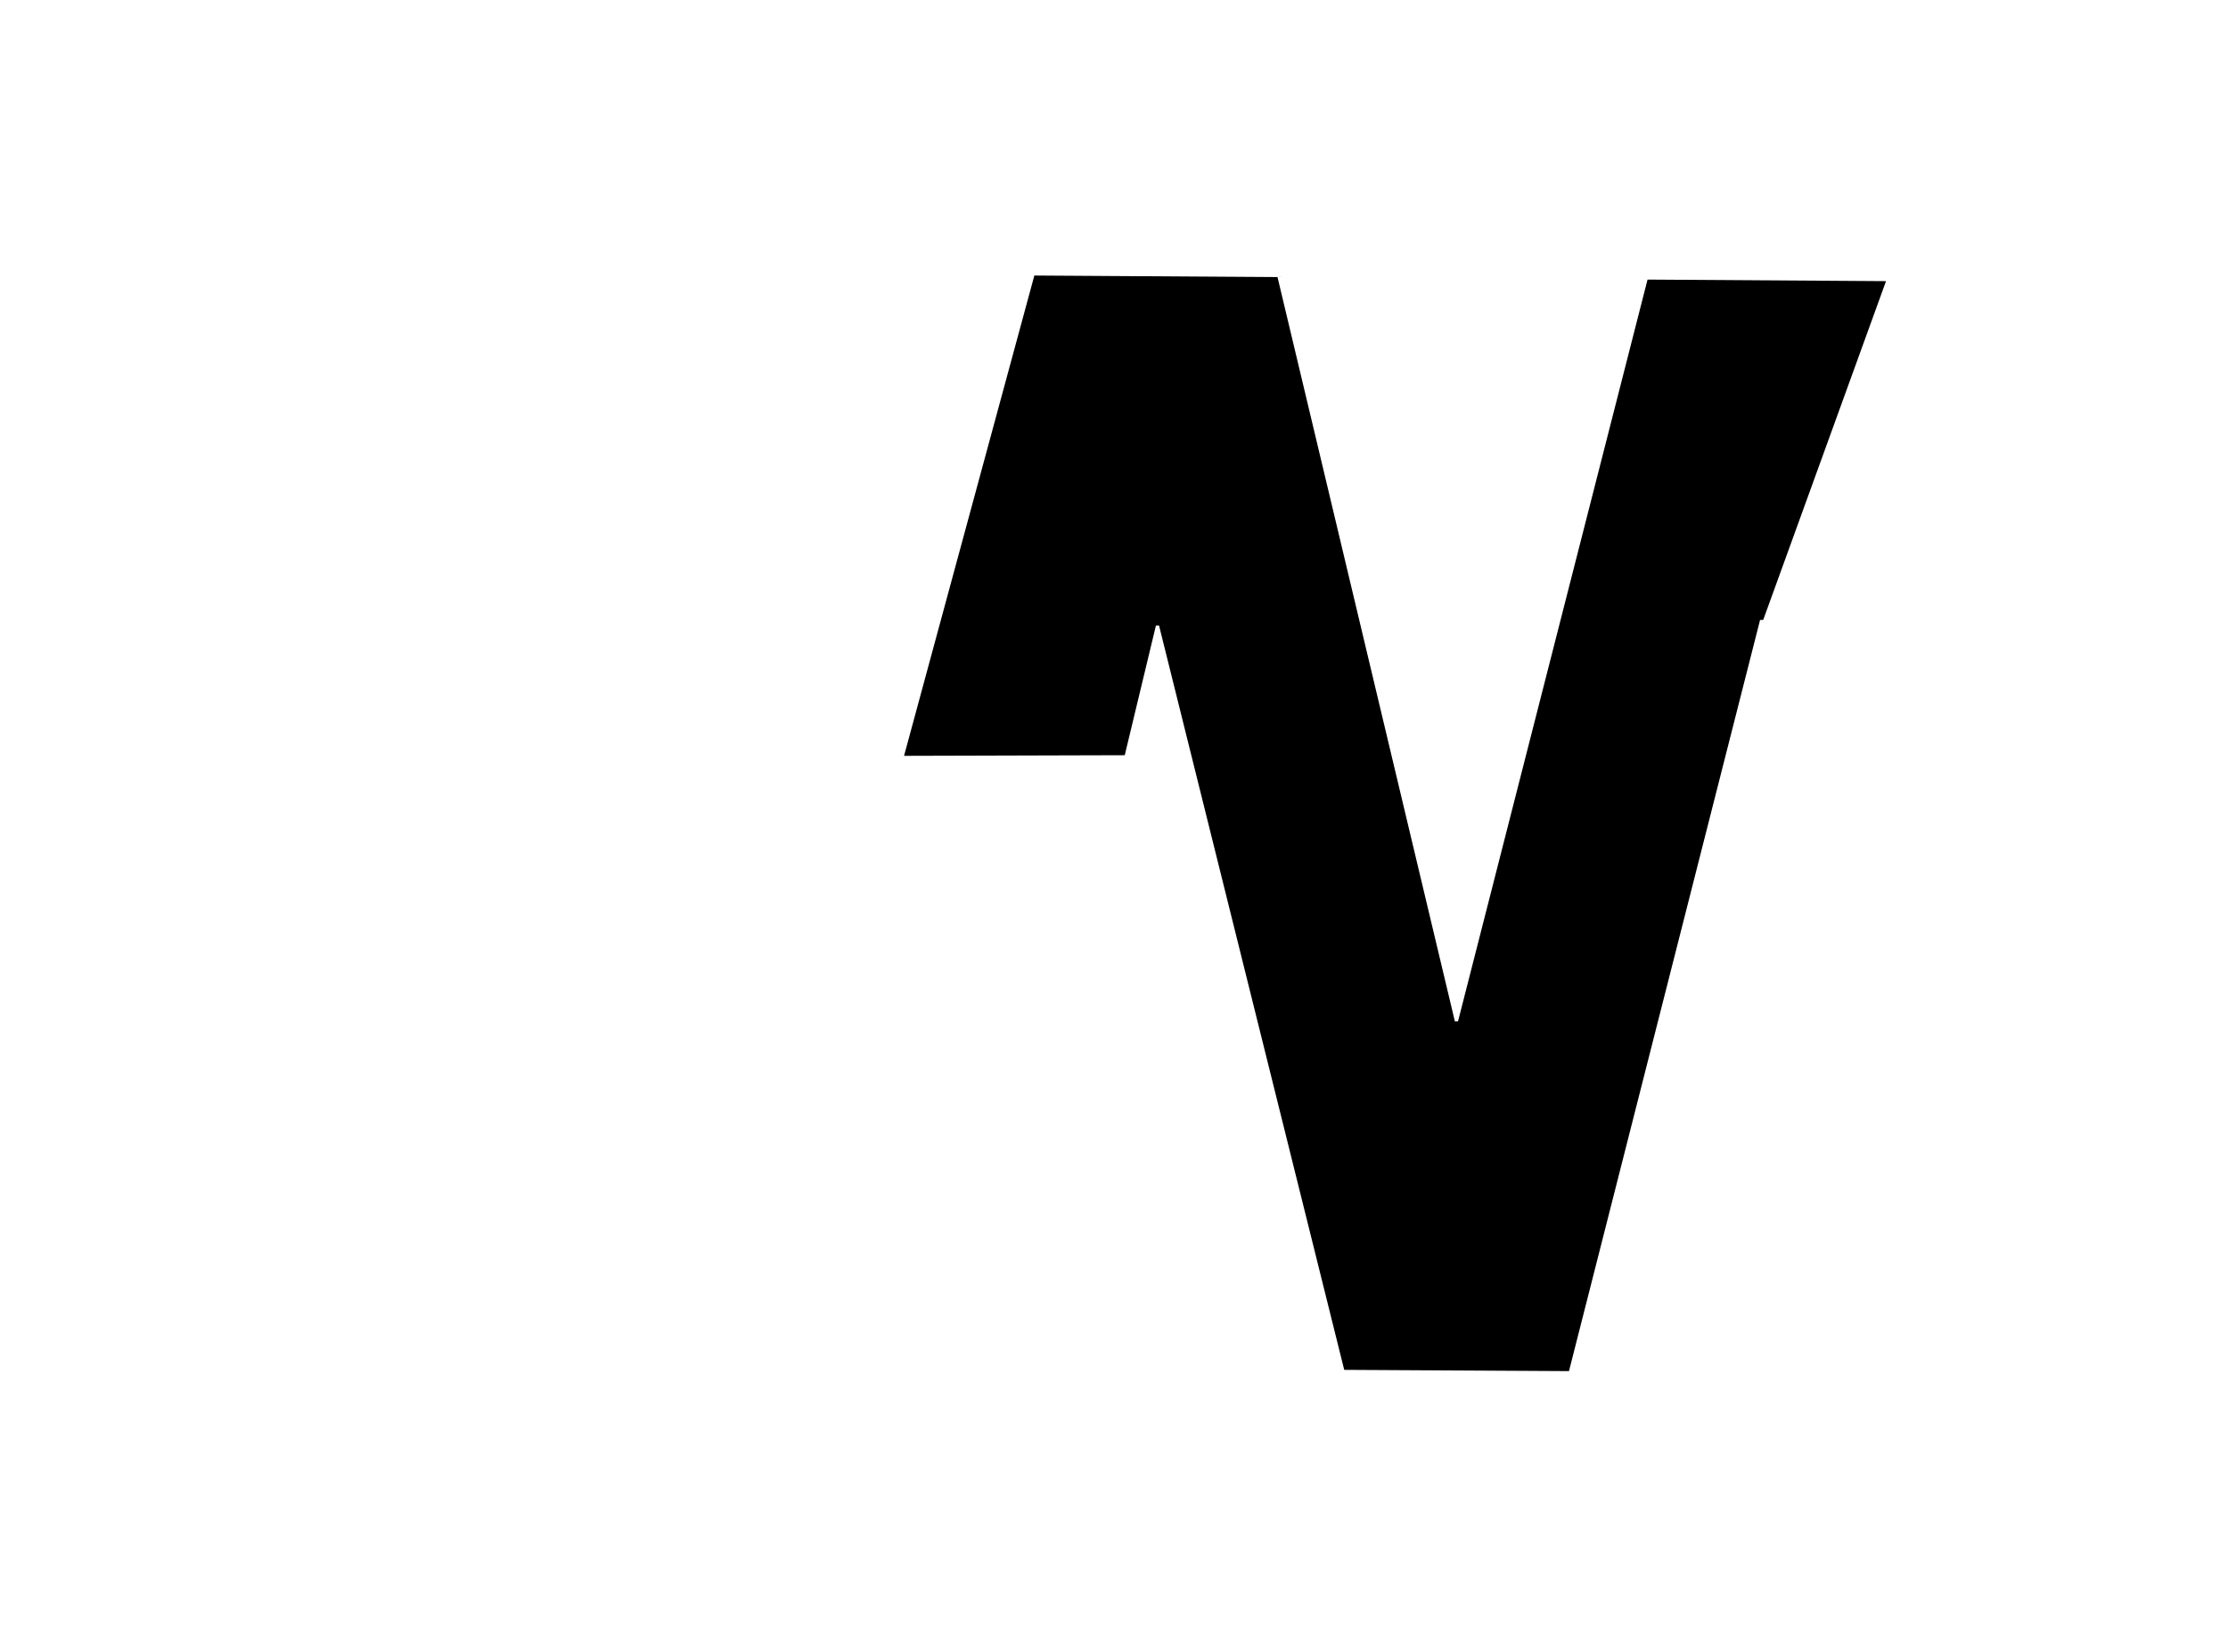
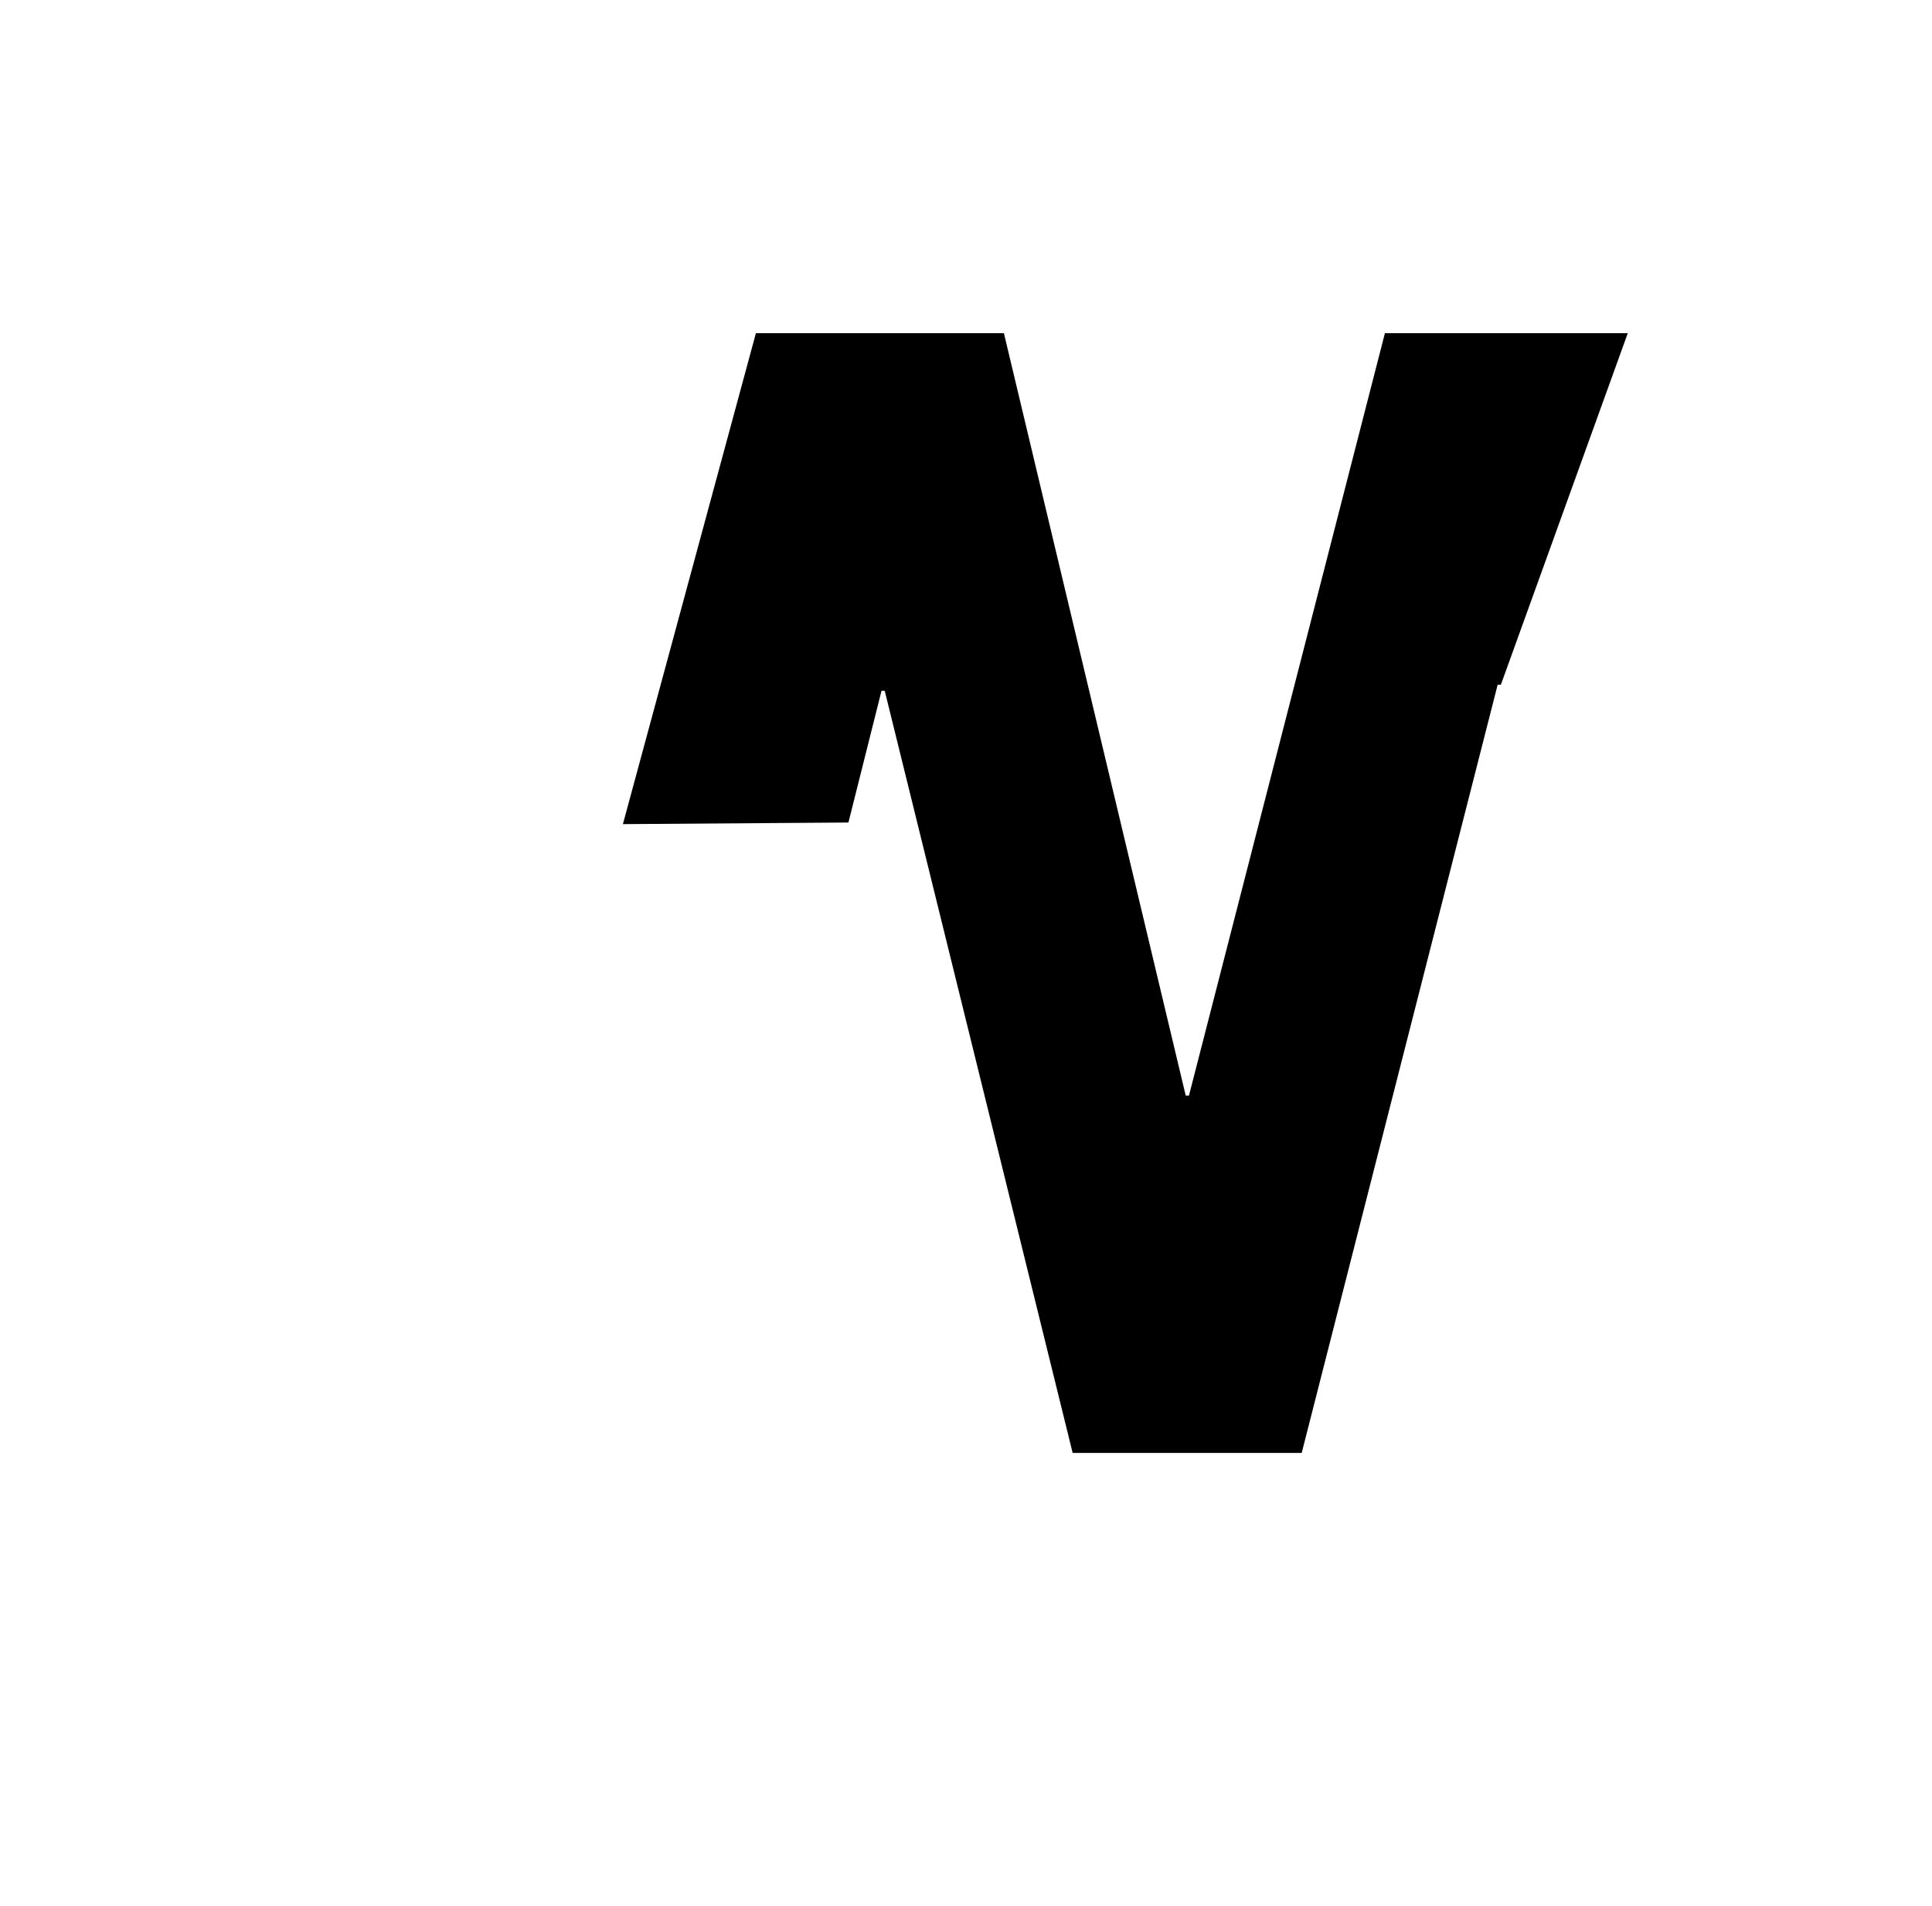
- <svg xmlns="http://www.w3.org/2000/svg" version="1.1" x="0px" y="0px" viewBox="0 0 714.7 530" style="enable-background:new 0 0 714.7 530;" xml:space="preserve">
+ <svg xmlns="http://www.w3.org/2000/svg" version="1.1" x="0px" y="0px" viewBox="0 0 601.4 593" style="enable-background:new 0 0 601.4 593;" xml:space="preserve">
  <style type="text/css">
	.st0{display:none;}
	.st1{display:inline;}
- 	.st2{fill:#010202;}
- 	.st3{display:none;fill:#010202;}
- 	.st4{fill:none;}
- 	.st5{font-family:'SHBDA23V1';}
- 	.st6{font-size:494px;}
</style>
-   <g id="E_00000051360959627468142820000017544460044616440767_" class="st0">
+   <g id="_x5F_V1">
+     <g id="E_00000051360959627468142820000017544460044616440767_">
+ 	</g>
+     <g id="C">
+ 	</g>
+     <g id="N_x5F_3">
+ 	</g>
+     <g id="A">
+ 	</g>
+     <g id="N_00000054254949360326627830000005329152182886584764_">
+ 	</g>
+     <g id="e">
+ 	</g>
+     <g id="T">
+ 	</g>
+     <g id="N_00000127748963548567887910000006918738376549339794_">
+ 	</g>
+     <g id="I">
+ 	</g>
+     <g id="A1">
+ 	</g>
+     <g id="M">
+ 	</g>
+     <g id="R">
+ 	</g>
+     <g id="O_00000083778567647030904660000008843847121500168630_">
+ 	</g>
+     <g id="F">
+ 	</g>
+     <g id="N">
+ 	</g>
+     <g id="E">
+ 	</g>
+     <g id="P">
+ 	</g>
+     <g id="O">
+ 	</g>
+   </g>
+   <g id="Ebene_20">
+     <text transform="matrix(1 0 0 1 -2.3795 1054.634)">
+       <tspan x="0" y="0" style="fill:#E30613; font-family:'SH-Maintenance-V2'; font-size:490px; letter-spacing:-19;">M</tspan>
+       <tspan x="604.7" y="0" style="fill:#E30613; font-family:'SH-Maintenance-V2'; font-size:490px;">A</tspan>
+       <tspan x="965.8" y="0" style="fill:#E30613; font-family:'SH-Maintenance-V2'; font-size:490px; letter-spacing:-19;">I</tspan>
+       <tspan x="1090.7" y="0" style="fill:#E30613; font-family:'SH-Maintenance-V2'; font-size:490px;">NTENANCE</tspan>
+     </text>
+     <rect x="-3040.8" y="709.6" style="fill:none;" width="1722.6" height="412.6" />
+     <text transform="matrix(1 0 0 1 -3040.792 1059.489)">
+       <tspan x="0" y="0" style="fill:#E30613; font-family:'SH-Maintenance-V2'; font-size:490px;">OPEN</tspan>
+       <tspan x="1660.1" y="0" style="fill:#E30613; font-family:'SH-Maintenance-V2'; font-size:485px; letter-spacing:-9;"> </tspan>
+     </text>
+     <text transform="matrix(1 0 0 1 -1204.796 1069.107)">
+       <tspan x="0" y="0" style="fill:#E30613; font-family:'SH-Maintenance-V2'; font-size:490px; letter-spacing:-19;">F</tspan>
+       <tspan x="252.8" y="0" style="fill:#E30613; font-family:'SH-Maintenance-V2'; font-size:490px;">O</tspan>
+       <tspan x="634.1" y="0" style="fill:#E30613; font-family:'SH-Maintenance-V2'; font-size:490px; letter-spacing:-167;"> </tspan>
+       <tspan x="602.7" y="0" style="fill:#E30613; font-family:'SH-Maintenance-V2'; font-size:490px;">R</tspan>
+     </text>
+   </g>
+   <g id="Hilfslinien">
+     <rect x="4249.8" y="682.7" style="fill:none;" width="7398.2" height="466.4" />
+     <text transform="matrix(1 0 0 1 4249.772 1031.88)">
+       <tspan x="0" y="0" style="fill:#E30613; font-family:'SH-Maintenance-V2'; font-size:489px; letter-spacing:-19;">WE</tspan>
+       <tspan x="739.4" y="0" style="fill:#E30613; font-family:'SH-Maintenance-V2'; font-size:489px; letter-spacing:-29;">G</tspan>
+       <tspan x="1081.2" y="0" style="fill:#E30613; font-family:'SH-Maintenance-V2'; font-size:489px; letter-spacing:-9;">E</tspan>
+       <tspan x="1468.4" y="0" style="fill:#E30613; font-family:'SH-Maintenance-V2'; font-size:489px;">N </tspan>
+       <tspan x="1939.8" y="0" style="fill:#E30613; font-family:'SH-Maintenance-V2'; font-size:489px; letter-spacing:9;">U</tspan>
+       <tspan x="2312" y="0" style="fill:#E30613; font-family:'SH-Maintenance-V2'; font-size:489px; letter-spacing:-9;">M</tspan>
+       <tspan x="2736.9" y="0" style="fill:#E30613; font-family:'SH-Maintenance-V2'; font-size:489px;">B</tspan>
+       <tspan x="3081.2" y="0" style="fill:#E30613; font-family:'SH-Maintenance-V2'; font-size:489px; letter-spacing:-19;">A</tspan>
+       <tspan x="3439.1" y="0" style="fill:#E30613; font-family:'SH-Maintenance-V2'; font-size:489px;">U </tspan>
+       <tspan x="3910" y="0" style="fill:#E30613; font-family:'SH-Maintenance-V2'; font-size:489px; letter-spacing:-29;">G</tspan>
+       <tspan x="4268.4" y="0" style="fill:#E30613; font-family:'SH-Maintenance-V2'; font-size:489px;">E</tspan>
+       <tspan x="4585.3" y="0" style="fill:#E30613; font-family:'SH-Maintenance-V2'; font-size:489px; letter-spacing:-39;">Ö</tspan>
+       <tspan x="4926.6" y="0" style="fill:#E30613; font-family:'SH-Maintenance-V2'; font-size:489px;">FFNET</tspan>
+     </text>
+   </g>
+   <g id="T_00000151528559115874515910000005984389023753216649_">
+     <path d="M10203.2,452.2V102.4h76.9v349.8H10203.2z" />
+     <path d="M10133.6,102.4h146.5c94.6,0,140.6,55.9,140.6,149.4h-64.7c0-54.9-23.5-72.5-75.9-72.5h-146.5V102.4z" />
+   </g>
+   <g id="E_00000150082740960534394650000001756674408269680310_">
+     <path d="M10014.4,452.1V156.4h-63.8v295.6H10014.4z" />
+     <path d="M9892.1,353.3h140.9c0,0,13.3-74.6,23.6-132.1h-61.9l-11.8,74.6h-90.8V353.3z" />
+     <path d="M9950.5,452.1h140.9c0,0,13.3-74.6,23.6-132.1h-61.9l-11.8,74.6h-90.8V452.1z" />
+     <path d="M10045.8,186.3h60.9c-7.9-43.7-15.2-84.5-15.2-84.5h-140.9v57.5h90.8L10045.8,186.3z" />
+   </g>
+   <g id="N_00000099632580371903072950000016892054108610634910_">
+     <path d="M9774.4,451.9l93.9-349.3h-69l-60.2,237.7h-1l-56.3-237.7h-77.3l-41.6,152.6h70.4l9.8-41.6h1l58.7,237.7L9774.4,451.9z" />
+     <rect x="9557.2" y="102.6" width="76.8" height="349.3" />
+   </g>
+   <g id="F_00000114769032895886322120000014247326199313495697_">
+     <path d="M9364.9,451.9h-76.8V102.7h245.5v64.5h-168.7V248h146.2v59.7h-146.2V451.9z" />
+   </g>
+   <g id="F_00000173141720675959051990000004486108456543280518_">
+     <path d="M9078.5,451.6h132.8V169.3h-54.9v217.1h-77.9V451.6z" />
+     <path d="M9110.6,451.7c0-18,2.9-33.6,10.7-46.8c6.8-12.2,16.6-23.4,28.3-31.2c11.7-7.8,25.4-13.7,40-17.6   c14.6-3.9,30.2-5.9,70.2-5.9v-81.4c-52.2,0-76.6,3.9-100,12.2c-23.4,8.8-44.4,20-61.9,36.1c-17.6,16.6-31.2,35.1-41.4,57.5   c-9.8,22.9-14.1,48.8-14.1,77H9110.6z" />
+     <polygon points="9259.9,100.7 9156.5,100.7 9156.5,383 9211.3,383 9211.3,165.8 9259.9,165.8  " />
+   </g>
+   <g id="Ö">
+     <path d="M8696.6,278.8c0-103.7,64.1-184.4,171.6-184.4c107.6,0,171.6,80.7,171.6,184.4c0,100.7-64.1,181.4-171.6,181.4   C8760.6,460.2,8696.6,379.5,8696.6,278.8z M8773.3,278.8c0,58.2,25.9,116.9,94.9,116.9c68.9,0,94.9-58.7,94.9-116.9   c0-61.1-25.9-119.8-94.9-119.8C8799.3,159,8773.3,217.6,8773.3,278.8z M8835,248.9v-57.2h66v57.2H8835z M8835,336v-57.2h66V336   H8835z" />
+   </g>
+   <g id="E_00000056408675155028286430000005814045595369560991_">
+     <path d="M8667.5,452.2h-265V103.1h261.1v64.5h-184.4v74.8h169.2v59.7h-169.2v85.6h188.3V452.2z" />
+   </g>
+   <g id="G_00000142136150640176763200000005464168929300255362_">
+     <path d="M8025.2,368h76.4V178.8l98-1.5l-1.5-75h-174L8025.2,368z M8025.2,452.2l267.6-0.5v-63.2l-190.1,1l-1-98l-75,1.5   L8025.2,452.2z M8192.8,451.8h101c10.8-7.4,23-15.2,33.8-22.5c11.8-8.3,21.1-17.2,30.9-26.5c8.3-8.3,15.2-18.6,21.6-32.3   c4.4-11.8,8.3-26,8.3-42.6c0-16.7-3.9-30.9-9.3-44.6c-6.4-12.7-14.7-23.5-25.5-32.3c-10.8-8.8-23-16.2-36.8-21.1   c-13.2-4.9-28.9-6.9-43.1-6.9c-20.6,0-37.7,3.4-53.9,10.8c-15.2,6.4-28.9,16.2-37.7,27.9c-10.8,12.7-18.1,27-23,43.1   c-5.9,17.2-8.3,35.3-6.9,53.9h64.2c0-9.8,1.5-17.6,3.4-27.4c1.5-9.3,3.4-16.7,8.8-25c2.9-7.4,9.3-13.2,16.2-17.6   c6.4-5.4,14.7-7.4,25.5-7.4c14.2,0,26,4.9,35.8,14.7c9.3,7.8,14.2,21.1,14.2,36.8c0,10.3-2.5,20.1-6.9,27   c-5.4,8.3-10.8,15.7-17.2,21.6c-6.9,7.4-15.2,12.3-22.5,18.1c-8.3,4.9-16.7,10.8-24,15.7C8235.9,423.8,8205.5,443.4,8192.8,451.8z" />
+   </g>
+   <g id="U_00000122691519521168774280000013841469757125651126_">
+     <path d="M7870.4,463.6c-102.4-1.5-114.8-74.7-114.8-119.8v-242h77.7v238.5c0,24.3,0,55.9,37.1,57.9V463.6z" />
+     <path d="M7592.3,101.9h77.7v238.5c0,25.2,0,57.9,41.1,57.9c36.6,0,45-24.7,45-58.9v-15.8h70.3v30.7c0,77.2-57.4,109.4-116.3,109.4   c-105.4,0-117.8-74.2-117.8-119.8V101.9z" />
+   </g>
+   <g id="A_00000004505667569094896160000014532079075801900974_">
+     <path d="M7436.9,203.9l-3,70.3l30,6.9v1l-247.3,61v75.2l121.9,33.4l15.2-61l-22.1-9.3v-1l244.4-61v-78.2L7436.9,203.9z" />
+     <polygon points="7261.3,430.6 7339,451.7 7344.9,451.7 7403.4,212.8 7404.4,212.8 7463.9,451.7 7540.6,451.7 7576,319.5    7507.7,317.5 7501.8,342.6 7500.8,342.6 7440.8,101.1 7368.5,101.1 7307.5,339.6 7306.6,339.6  " />
+   </g>
+   <g id="B">
+     <path d="M6898,452.2V103.1h164.3c66.5,0,111.5,21.5,111.5,86.6c0,34.7-16.6,57.7-47.4,72.9c43,12.2,64.1,45,64.1,88.5   c0,70.9-60.1,101.2-123.2,101.2H6898z M7046.6,162.8h-71.9v81.7h77.8c27.4,0,46.9-12.2,46.9-41.6   C7099.4,170.1,7074,162.8,7046.6,162.8z M6974.7,392.6h82.2c29.8,0,56.7-9.8,56.7-46c0-35.7-22-49.9-55.3-49.9h-83.6V392.6z" />
+   </g>
+   <g id="M_00000134250281029563310950000003257287664879667615_">
+     <path d="M6640.7,335.1h75.5c-12.8-20.6-144.7-232.9-144.7-232.9h-77v350.1h72.1V217.4h1C6567.6,217.4,6604.4,276.2,6640.7,335.1z" />
+     <path d="M6716.7,335.1c36.3-58.8,73.1-117.7,73.1-117.7h1v234.9h72.1V102.1h-77c0,0-131.9,212.3-144.7,232.9H6716.7z" />
+   </g>
+   <g id="U">
+     <path d="M6444.8,452.2h-247.3v-64.6h170.4v-285h76.9V452.2z M6150.5,452.2V102.6h76.9v285h170.4v64.6H6150.5z" />
+   </g>
+   <g id="N_00000154425763484525918430000008508601231558086807_">
+     <path d="M5899.9,452.2l93.9-349.3h-69l-60.2,237.7h-1L5807.5,103h-77.3l-41.6,152.6h70.4l9.8-41.6h1l58.7,237.7L5899.9,452.2z" />
+     <rect x="5682.7" y="103" width="76.8" height="349.3" />
+   </g>
+   <g id="E_00000165205204584183719570000002201050886193303485_">
+     <path d="M5368.9,281.2h-64.3c0-107.2,80.4-171.1,180.8-171.1v76.5C5427.4,186.6,5368.9,212.5,5368.9,281.2z" />
+     <path d="M5476.9,381.1c0-68.7-58.5-94.5-116.5-94.5V210c100.4,0,180.8,63.8,180.8,171.1H5476.9z" />
+     <polygon points="5653.8,373.8 5653.8,452.2 5482.7,452.2 5477.8,373.8  " />
+     <path d="M5368.9,281.2c0,68.7,58.5,94.5,116.5,94.5v76.5c-100.4,0-180.8-63.8-180.8-171.1H5368.9z" />
+     <path d="M5334.6,86.7V4.4c26.8,0,53.1,4.9,76.5,12.7c23.4,8.8,43.4,20,60.9,36.1s31.2,34.6,40.9,57.5   c10.2,22.9,15.1,49.2,15.1,76.5h-69.2c0-18-3.4-32.7-10.2-45.8c-7.3-13.2-16.6-23.4-28.3-32.2c-11.7-7.8-25.8-13.6-40-18   C5364.8,87.7,5350.1,86.7,5334.6,86.7z" />
+   </g>
+   <g id="G">
+     <path d="M5288.9,452.8H5240l-7.8-39.6c-27.4,35.2-62.1,47.9-95.8,47.9c-107.6,0-171.6-80.7-171.6-181.4   c0-103.7,64.1-184.4,171.6-184.4c71.4,0,139.4,43.5,147.2,123.2h-73.4c-9.3-39.1-37.2-58.7-73.8-58.7c-68.9,0-94.9,58.7-94.9,119.8   c0,58.2,25.9,116.9,94.9,116.9c50.4,0,78.7-26.4,83.1-75.3h-77.3v-57.2h146.7V452.8z" />
+   </g>
+   <g id="E_00000005963599347184841430000018193220976272044449_">
+     <path d="M4949.1,452.2h-265V103.1h261.1v64.5h-184.4v74.8h169.2v59.7h-169.2v85.6h188.3V452.2z" />
+   </g>
+   <g id="W">
+     <path d="M4417.7,219.2c-36.3,58.9-73.1,117.7-73.1,117.7h-1V102h-72.1v350.3h77c0,0,132-212.4,144.7-233H4417.7z M4493.8,219.2   h-75.5c12.8,20.6,144.7,233,144.7,233h77V102h-72.1v235h-1C4566.9,337,4530.1,278.1,4493.8,219.2z" />
+   </g>
+   <g id="E_00000113322483045279252990000013609696148037364875_">
+     <path d="M3488.7,279.7h-64.9c0-108.1,81.1-172.5,182.4-172.5v77.2C3547.7,184.4,3488.7,210.4,3488.7,279.7z" />
+     <path d="M3600.3,380.5c0-69.3-59-95.4-117.5-95.4V208c101.3,0,182.4,64.4,182.4,172.5H3600.3z" />
+     <polygon points="3778.7,373.1 3778.7,452.2 3606.2,452.2 3601.3,373.1  " />
+     <path d="M3488.7,279.7c0,69.3,59,95.4,117.5,95.4v77.2c-101.3,0-182.4-64.4-182.4-172.5H3488.7z" />
+     <path d="M3456.8,83.6V0.5c27,0,53.6,4.9,77.2,12.8c23.6,8.8,43.7,20.2,61.4,36.4s31.5,34.9,41.3,58c10.3,23.1,15.2,49.6,15.2,77.2   h-69.8c0-18.2-3.4-32.9-10.3-46.2c-7.4-13.3-16.7-23.6-28.5-32.4c-11.8-7.9-26.1-13.8-40.3-18.2   C3487.2,84.6,3472.5,83.6,3456.8,83.6z" />
+   </g>
+   <g id="C_00000112622374827432275670000003417328206733987971_">
+     <path d="M3394.6,219.4h-74.5c-5.4-34.8-38.7-61.3-76.4-61.3c-69.1,0-95.1,58.8-95.1,120.1c0,58.3,26,117.1,95.1,117.1   c47,0,73.5-31.9,79.4-78.4h74.5c-7.8,87.7-67.6,143.1-153.9,143.1c-107.8,0-172-80.9-172-181.8c0-103.9,64.2-184.7,172-184.7   C3320.1,93.4,3385.3,138.5,3394.6,219.4z" />
+   </g>
+   <g id="N_00000117657359395406629260000008490405748572120458_">
+     <path d="M2759.3,452.2h76.9V102.6h-76.9V452.2z" />
+     <polygon points="2977.2,452.2 3070.7,102.6 3002.2,102.6 2942,340.6 2941,340.6 2884.7,102.6 2807.3,102.6 2765.7,255.4    2836.2,255.4 2846,213.8 2847,213.8 2906.2,452.2  " />
+   </g>
+   <g id="A_00000070819818803741320060000005539798163125646774_">
+     <path d="M2577.1,203.9l-3,70.3l30,6.9v1l-247.3,61v75.2l121.9,33.4l15.2-61l-22.1-9.3v-1l244.4-61v-78.2L2577.1,203.9z" />
+     <polygon points="2401.5,430.6 2479.2,451.7 2485.1,451.7 2543.7,212.8 2544.6,212.8 2604.1,451.7 2680.9,451.7 2716.3,319.5    2647.9,317.5 2642,342.6 2641,342.6 2581,101.1 2508.7,101.1 2447.8,339.6 2446.8,339.6  " />
+   </g>
+   <g id="N_00000129165096651451788460000006894638935768142516_">
+     <path d="M2100.9,452.2h-72V102.4h76.4l146,234.7h1V102.4h72v349.9h-76.9L2101.9,218h-1V452.2z" />
+   </g>
+   <g id="E_00000096737436898591806260000014476501128100374183_">
+     <path d="M1881.5,452.2V156.6h-63.8v295.6H1881.5z" />
+     <path d="M1759.3,353.5h140.9c0,0,13.3-74.6,23.6-132.1h-61.9l-11.8,74.6h-90.8V353.5z" />
+     <path d="M1817.7,452.2h140.9c0,0,13.3-74.6,23.6-132.1h-61.9l-11.8,74.6h-90.8V452.2z" />
+     <path d="M1913,186.5h60.9c-7.9-43.7-15.2-84.5-15.2-84.5h-140.9v57.5h90.8L1913,186.5z" />
+   </g>
+   <g id="T_00000040572434587172107020000003403572265167091088_">
+     <path d="M1484.4,452.1h65.4V179.8h208.9V102h-274.3V452.1z" />
+     <polygon points="1579.1,452.2 1670.6,102 1604.7,102 1543.8,340.7 1543.3,340.7 1512.1,452.1  " />
+   </g>
+   <g id="N_00000162323512888102647520000008162614129556769983_">
+     <rect x="1357.2" y="102.4" width="76.8" height="349.2" />
+     <path d="M1092.2,451.6h77.8l92.9-263.1h1l90.5,263.1h79.7l-130.6-349.2h-78.7L1092.2,451.6z" />
+   </g>
+   <g id="I_00000075868811598525912980000008971315367424001668_">
+     <text transform="matrix(1 0 0 1 948.8523 451.5694)" style="font-family:'SH-Maintenance-V2'; font-size:490px; letter-spacing:-19;">I</text>
+   </g>
+   <g id="A_00000047767008426511249760000015642639169606536113_">
+     <polygon points="854.6,451.6 948.3,451.6 948.3,398.1 918.4,398.1 918.4,161.6 854.6,161.6  " />
+     <polygon points="740.3,348.1 905.1,348.1 905.1,167 918.4,167 918.4,103.2 740.3,103.2 740.3,167 851.7,167 851.7,284.3    740.3,284.3  " />
+     <path d="M649.5,451.6h75.6c0.5-23.1,3.4-48.1,8.3-75.1c5.4-27,12.8-53.5,22.1-80c9.3-26,21.1-50.5,35.3-74.1   c14.2-23.1,30.4-42.7,48.6-58.4v-60.8h-238V169h165.4c-33.4,40.2-60.4,84.4-80.5,132.5C665.7,349.6,653.4,399.6,649.5,451.6z" />
+   </g>
+   <g id="M_00000030454837118209363920000004010763359709145015_">
+     <path class="st0" d="M290.5,158.9H136.7l0.5,216.7H4v76.6h197.7L201.2,235h89.3V158.9z" />
+     <polygon class="st0" points="541.4,103.7 465.2,103.7 465.2,452.2 601.4,452.2 601.4,388.3 541.4,388.3  " />
+     <polygon points="312.5,103.7 235.3,103.7 193.9,256.5 264.1,256 274.4,215 275.4,215 333.9,452.2 405.2,452.2 466.2,213.1    467.2,213.1 506.7,103.7 431.1,103.7 370.1,341 369.1,341  " />
+   </g>
+   <g id="R_00000005247159732225481780000017538744411482086332_" class="st0">
+     <path class="st1" d="M-494.2,179.2v-77c45.1,0,119.2,12.3,119.2,116.7c0,58.4-31.9,115.2-108.4,115.2h-30.4v-69.6h15.7   c33.8,0,58.4-8.3,58.4-44.6C-439.7,179.2-472.1,179.2-494.2,179.2z" />
+     <polygon class="st1" points="-567.7,452.3 -567.7,102.2 -490.7,102.2 -490.7,452.2  " />
+     <path class="st1" d="M-379.4,592.6H-450c18.1-74,53.9-143.7,103-203h-162.8v-64.7h234.4v59.8C-329.4,431.7-364.2,515.1-379.4,592.6   z" />
+   </g>
+   <g id="O_00000139989076900347810750000014339682335261473418_" class="st0">
    <g class="st1">
-       <path d="M399.5,439.2H133.9V89.4h261.6V154H210.8v75h169.5v59.8H210.8v85.7h188.6V439.2z" />
+       <path d="M-933,278.6c0-103.9,64.2-184.7,172-184.7c107.8,0,172,80.9,172,184.7c0,100.9-64.2,181.8-172,181.8    C-868.8,460.4-933,379.5-933,278.6z M-856.1,278.6c0,58.3,26,117.1,95.1,117.1c69.1,0,95.1-58.8,95.1-117.1    c0-61.3-26-120.1-95.1-120.1C-830.1,158.6-856.1,217.4-856.1,278.6z" />
    </g>
  </g>
-   <g id="C" class="st0">
-     <g class="st1">
-       <path d="M419.7,207.3H347c-5.3-33.9-37.8-59.8-74.6-59.8c-67.4,0-92.8,57.4-92.8,117.1c0,56.9,25.3,114.3,92.8,114.3    c45.9,0,71.7-31.1,77.5-76.5h72.7c-7.6,85.6-66,139.6-150.1,139.6c-105.2,0-167.8-78.9-167.8-177.4    c0-101.4,62.6-180.3,167.8-180.3C347,84.5,410.6,128.5,419.7,207.3z" />
-     </g>
-   </g>
-   <g id="N_x5F_3" class="st0">
-     <polygon class="st1" points="162.1,88.7 120.3,242.5 191,242.5 200.9,200.7 201.9,200.7 260.8,439.5 332.6,440 426.4,90.6    357.6,89.6 297.2,328 296.2,328 239.7,89.2  " />
-     <polygon class="st1" points="194.7,88.9 118,88.4 117,239.8 116.5,304.6 115.6,438.8 192.2,439.3  " />
-   </g>
-   <g id="A" class="st0">
-     <path class="st1" d="M350.9,321.8c0-9.8-1-20.6-2.9-32.4c-2-12.3-6.4-23.1-13.7-33.4c-6.9-10.3-17.2-19.1-30.4-26   c-13.3-6.9-31.4-10.3-54-10.3c-12.8,0-25,1.5-36.8,5.4c-11.8,3.4-22.6,8.8-31.9,16.2c-9.3,7.9-16.7,17.2-22.6,29   c-5.4,11.8-8.3,26-8.3,42.7v126.2h60.4V325.8c0-7.4,0.5-14.2,1.5-20.6c1.5-5.9,3.4-11.3,5.9-15.7c2.9-4.4,6.9-7.9,11.8-10.3   c4.9-2.5,11.3-3.9,19.1-3.9c8.8,0,15.7,1.5,20.6,4.9c4.9,2.9,8.3,6.9,10.3,11.8c2,4.9,3.4,10.3,3.9,16.2c0.5,5.9,0.5,11.3,0.5,16.7   v114.4h66.8V321.8z" />
-     <polygon class="st1" points="350.8,439.2 406.8,439.2 407.3,155.9 407.3,89.1 155.9,89.1 155.9,155.9 350.8,155.9  " />
-     <polygon class="st1" points="166.4,439.1 222.2,439.1 222.7,155.9 222.7,89.3 118.8,89.3 118.8,155.9 166.4,155.9  " />
-   </g>
-   <g id="N_00000054254949360326627830000005329152182886584764_" class="st0">
-     <g class="st1">
-       <path d="M336.6,438.8V153.5H166V88.8h247.5v349.9H336.6z" />
-     </g>
-     <path class="st1" d="M110,382.4c10.1,0,18-1.8,23.5-5.4c5.6-3.6,9.6-8.2,12-14c2.5-5.7,3.9-11.9,4.4-18.6   c0.5-6.7,0.7-13.1,0.7-19.4V88.8h76.9v239.7c0,11.4-1.1,24-3.4,37.7c-2.3,13.7-7.5,26.5-15.7,38.5c-8.2,11.9-19.9,21.9-35.3,29.9   c-15.4,8-36.1,12-62.2,12L110,382.4z" />
-   </g>
-   <g id="e" class="st0">
-     <g class="st1">
-       <path d="M222.4,435.7c-14-2.3-27-7.7-39.2-16c-12.2-8.3-22.3-20.3-30.4-35.9c-8.2-15.6-12.2-36.8-12.2-63.4    c0-15,2.1-29.4,6.2-43.4c4.2-14,10.6-26.5,19.5-37.4c8.8-11,20.1-19.8,33.9-26.5c13.8-6.7,30.5-12.3,50.2-12.3h30.9v76.8h-16    c-8.7,0-16.6,0.7-24,2c-7.3,1.3-13.6,3.7-18.7,7c-5.2,3.3-9.2,7.9-12.2,13.7c-3,5.8-4.5,13.4-4.5,22.7c0,10.3,1.8,14.7,5.5,20.4    c3.7,5.7,8.4,9.7,14.2,12.2c5.8,2.5,12.1,4,19,4.5c6.8,0.5,13.4,0.7,19.7,0.7h163.8v78.4H260.8C249.2,439.2,236.3,438,222.4,435.7    " />
-     </g>
-     <polygon class="st1" points="247.9,199.7 361,199.7 361,167.8 224.2,167.8 224.2,89.4 427.1,89.4 427.4,276.9 247.9,278.1  " />
-     <g class="st1">
-       <path d="M188.5,48.5l-0.4,78.9l-87.8-0.6l-0.4,53.4c12.3-0.3,24.2,0.7,35.7,3c11.5,2.2,21.7,6.1,30.9,11.7    c9.1,5.6,16.8,12.8,23.1,21.9c6.3,9,10.3,20.2,12.2,33.5l56.4,0.4l0-201.7L188.5,48.5z" />
-     </g>
-   </g>
-   <g id="T" class="st0">
-     <g class="st1">
-       <path d="M295.7,439.2h-76.9V154H113.9V89.4h286.6V154H295.7V439.2z" />
-     </g>
-   </g>
-   <g id="N_00000127748963548567887910000006918738376549339794_" class="st0">
-     <g class="st1">
-       <path d="M181.7,439.2h-72V89.4h76.4l146,234.7h1V89.4h72v349.9h-76.9L182.7,205h-1V439.2z" />
-     </g>
-   </g>
-   <g id="I" class="st0">
-     <g class="st1">
-       <path d="M212,439.1h-76.9V89.5H212V439.1z" />
-     </g>
-   </g>
-   <g id="A1" class="st0">
-     <path class="st1" d="M239.1,89.6H418v64h-13.4v117.8h0.2v64H239.1v-64h111.7V153.6H239.1V89.6z" />
-     <path class="st1" d="M354.2,148.4h64v237.2h29.7v53.8h-93.7V148.4z" />
-     <path class="st1" d="M289.8,209.5c-14.2,23.3-26,48.1-35.5,74.5c-9.5,26.3-16.8,53-22,79.9c-5.2,27-7.9,52.1-8.2,75.5h-76   c4-52.3,16.2-102.6,36.7-150.9c20.5-48.3,47.4-92.6,80.7-132.9H99.6v-66h238.8v61C320.2,166.6,303.9,186.2,289.8,209.5z" />
-     <rect x="416.9" y="89.6" class="st2" width="112.1" height="64" />
-     <polygon class="st2" points="418.2,152.3 404,152.3 404,335.4 529.9,335.4 529.9,271.4 418.2,271.4  " />
-     <rect x="447.9" y="385.6" class="st2" width="111.9" height="53.8" />
-   </g>
-   <g id="M">
-     <path d="M290,242.5l41.8-154.1l78,0.5l56.9,238.8l1,0l60.8-238l76.5,0.5l-39.4,108.7l-1,0l-61.3,241l-72.1-0.4l-59.4-238.8l-1,0   l-10,41.6L290,242.5z" />
-     <path class="st0" d="M233.1,143.1l154-0.1l0.1,77l-89.8,0.1l0.4,218.8L98.4,439l-0.1-77l134.4-0.1L233.1,143.1z" />
-     <path class="st0" d="M640.3,89.8l0.2,284.7l60.3,0l0,64.8l-137.4,0.1l-0.2-349.5L640.3,89.8z" />
-     <rect x="201.8" y="358.8" class="st3" width="151" height="77" />
-     <rect x="291.3" y="139.8" class="st3" width="61.4" height="77" />
-     <rect x="2.1" y="140.1" class="st3" width="135.3" height="77" />
-     <polygon class="st3" points="194.2,241.8 179.4,293.4 178.4,293.4 120.7,88 44.8,88 139.5,439.8 216.3,439.8 265.1,241.8  " />
-     <rect x="604.9" y="374.2" class="st3" width="110.7" height="64.8" />
-   </g>
-   <g id="R" class="st0">
-     <g class="st1">
-       <path d="M178.2,438.9H81.7v-56.1h30.6V135.3h65.9V438.9z" />
-     </g>
-     <g class="st1">
-       <path d="M381.3,317.6v211.8h-55.4v-146H81.8v-65.9H381.3z" />
-     </g>
-     <g class="st1">
-       <path d="M112.4,89.5c21.8,0,42.2,3.4,61,10.1c18.9,6.7,35.3,16.4,49.3,28.9c14,12.6,25,28,32.9,46.4c8,18.3,12,38.9,12,61.9    c0,18.5-2.8,35.4-8.4,50.8c-5.6,15.4-13.7,28.8-24.3,40.3c-10.6,11.5-23.5,20.7-38.6,27.7c-15.1,7-32,11.3-50.8,13v-63.8    c20.1-2.5,36.4-9.4,48.7-20.8c12.3-11.3,18.5-27.1,18.5-47.2c0-14.8-2.9-27.4-8.6-37.8c-5.7-10.3-13.4-18.7-22.9-25.2    c-9.5-6.4-20.2-11.1-32.1-14.1c-11.9-2.9-24.1-4.4-36.7-4.4" />
-     </g>
-   </g>
-   <g id="O_00000083778567647030904660000008843847121500168630_" class="st0">
-     <g class="st1">
-       <path d="M96.3,265.3c0-100.4,62.1-178.6,166.3-178.6c104.2,0,166.3,78.2,166.3,178.6c0,97.6-62.1,175.8-166.3,175.8    C158.4,441,96.3,362.9,96.3,265.3z M170.7,265.3c0,56.4,25.1,113.2,91.9,113.2s91.9-56.8,91.9-113.2c0-59.2-25.1-116.1-91.9-116.1    S170.7,206.1,170.7,265.3z" />
-     </g>
-   </g>
-   <g id="F" class="st0">
-     <path class="st1" d="M163.6,439.1c0-18,2.9-33.5,10.7-46.7c6.8-12.2,16.5-23.3,28.2-31.1c11.7-7.8,25.3-13.6,39.9-17.5   c14.6-3.9,30.1-5.8,70-5.8v-81.2c-52,0-76.3,3.9-99.7,12.2c-23.3,8.8-44.2,19.9-61.7,36c-17.5,16.5-31.1,35-41.3,57.4   c-9.7,22.8-14.1,48.6-14.1,76.8H163.6z" />
-     <polygon class="st1" points="313.4,89.5 210.9,89.5 210.9,369.5 265.3,369.5 265.3,154.1 313.4,154.1  " />
-     <polygon class="st1" points="133.5,438.9 265.2,438.9 265.2,158.9 210.8,158.9 210.8,374.2 133.5,374.2  " />
-   </g>
-   <g id="N" class="st0">
-     <g>
-       <path class="st1" d="M169.9,285l9.6,41.4h1L241,89.5h71.7l59.5,239.8h1l57-239.8h75.1l-93.6,348.1h-76l-59-236.9h-1l-58,236.9    h-77.5L99.5,284.2L169.9,285z" />
-     </g>
-     <polygon class="st2" points="176.7,88.8 101.3,88.8 154.3,286.1 223.7,286.1  " />
-     <path class="st1" d="M224.2,285.7l9.7,41.7h1l60.8-238.2h72l59.8,241.1h1l57.3-241.1h75.5l-94.1,349.9h-76.4L331.4,201h-1   l-58.3,238.2h-77.9l-40.8-154.2L224.2,285.7z" />
-   </g>
-   <g id="E" class="st0">
-     <g class="st1">
-       <path d="M372.7,438.8h-265V89.7h261.1v64.5H184.4V229h169.2v59.7H184.4v85.6h188.3V438.8z" />
-     </g>
-   </g>
-   <g id="P" class="st0">
-     <polygon points="453.9,88.6 378.1,88.6 378.1,263.5 253.4,263.5 253.4,327.3 453.9,327.3  " />
-     <polygon points="253.4,327 329.2,327 329.2,152.1 453.9,152.1 453.9,88.4 253.4,88.4  " />
-     <path class="st1" d="M214,442.5c102.9,0,115-72.5,115-116.9V205.2h-75.9c0,96.6,0,116.9,0,116.9c0,24.6,0,56.5-40.1,56.5   c-35.8,0-44-24.2-44-57.5v-15.5h-68.6v30C100.4,411.1,156.5,442.5,214,442.5z" />
-   </g>
-   <g id="O" class="st0">
-     <g>
-       <path class="st1" d="M330.7,186.1c-4.4-7-9.8-13.1-16.3-18.4c-6.5-5.3-13.9-9.4-22.1-12.4c-8.2-3-16.9-4.4-25.9-4.4    c-16.5,0-30.5,3.2-42,9.6c-11.5,6.4-20.8,14.9-28,25.6c-7.2,10.7-12.4,22.9-15.6,36.6c-3.3,13.7-4.9,27.8-4.9,42.4    c0,14,1.6,27.6,4.9,40.8c3.3,13.2,8.5,25.1,15.6,35.7c7.1,10.6,16.5,19,28,25.4c11.5,6.4,25.5,9.6,42,9.6    c22.4,0,39.9-6.8,52.5-20.5c12.6-13.7,20.3-31.7,23.1-54.1h70.9c-1.9,20.8-6.7,39.6-14.5,56.4c-7.8,16.8-18,31.1-30.8,42.9    c-12.8,11.8-27.7,20.8-44.8,27c-17.1,6.2-35.9,9.3-56.4,9.3c-25.5,0-48.4-4.4-68.8-13.3c-20.4-8.9-37.5-21.1-51.5-36.6    c-14-15.5-24.7-33.8-32.2-54.8c-7.5-21-11.2-43.6-11.2-67.8c0-24.9,3.7-47.9,11.2-69.2c7.5-21.3,18.2-39.9,32.2-55.7    c14-15.9,32.3-28.3,52.7-37.3c20.4-9,42.1-13.5,67.6-13.5c18.3,0,35.7,2.6,52,7.9c16.3,5.3,30.9,13,43.8,23.1    c12.9,10.1,23.5,22.6,31.9,37.5c8.4,14.9,13.7,32,15.9,51.3h-70.9C337.8,200.8,335,193.1,330.7,186.1z" />
-     </g>
-     <g class="st1">
-       <path d="M413.5,209.3h-70.9c2.2-19.3,7.5-36.4,15.9-51.3c8.4-14.9,19-27.4,31.9-37.5c12.9-10.1,27.5-17.8,43.8-23.1    c16.3-5.3,33.7-7.9,52-7.9c25.5,0,47.3,4.5,67.6,13.5c20.4,9,38.7,21.4,52.7,37.3c14,15.9,24.7,34.4,32.2,55.7    c7.5,21.3,11.2,44.4,11.2,69.2c0,24.2-3.7,46.9-11.2,67.8c-7.5,21-18.2,39.2-32.2,54.8c-14,15.5-31.2,27.7-51.5,36.6    c-20.4,8.9-43.3,13.3-68.8,13.3c-20.5,0-39.3-3.1-56.4-9.3c-17.1-6.2-32-15.2-44.8-27c-12.7-11.8-23-26.1-30.8-42.9    c-7.8-16.8-12.6-35.6-14.5-56.4h70.9c2.8,22.4,10.5,40.4,23.1,54.1c12.6,13.7,30.1,20.5,52.5,20.5c16.5,0,30.5-3.2,42-9.6    c11.5-6.4,20.8-14.8,28-25.4c7.2-10.6,12.4-22.5,15.6-35.7c3.3-13.2,4.9-26.8,4.9-40.8c0-14.6-1.6-28.7-4.9-42.4    c-3.3-13.7-8.5-25.9-15.6-36.6c-7.1-10.7-16.5-19.3-28-25.6c-11.5-6.4-25.5-9.6-42-9.6c-9,0-17.6,1.5-25.9,4.4    c-8.2,3-15.6,7.1-22.1,12.4c-6.5,5.3-12,11.4-16.3,18.4C417.5,193.2,414.7,200.9,413.5,209.3z" />
-     </g>
-   </g>
-   <g id="Hilfslinien">
-     <rect x="-344.7" y="592.6" class="st4" width="1589" height="583.4" />
-     <text transform="matrix(1 0 0 1 -344.6889 945.3123)" class="st5 st6">MAIN</text>
+   <g id="F_00000112611114215638550990000001535627271961867692_" class="st0">
+     <path class="st1" d="M-1132.4,452.3h132.8V170h-54.9v217.1h-77.9V452.3z" />
+     <path class="st1" d="M-1100.3,452.5c0-18,2.9-33.6,10.7-46.8c6.8-12.2,16.6-23.4,28.3-31.2c11.7-7.8,25.4-13.7,40-17.6   c14.6-3.9,30.2-5.9,70.2-5.9v-81.4c-52.2,0-76.6,3.9-100,12.2c-23.4,8.8-44.4,20-61.9,36.1c-17.6,16.6-31.2,35.1-41.4,57.5   c-9.8,22.9-14.1,48.8-14.1,77H-1100.3z" />
+     <polygon class="st1" points="-951,101.4 -1054.4,101.4 -1054.4,383.7 -999.5,383.7 -999.5,166.6 -951,166.6  " />
+   </g>
+   <g id="N_00000099642370421911350830000011672063677233731245_" class="st0">
+     <path class="st1" d="M-1702.9,298.6l9.7,41.7h1l60.8-238.2h72l59.8,241.1h1l57.3-241.1h75.5l-94.1,350h-76.5l-59.3-238.2h-1   l-58.3,238.2h-77.9l-40.8-154.3L-1702.9,298.6z" />
+   </g>
+   <g id="E_00000111172922047511655530000000589010560551726259_" class="st0">
+     <path class="st1" d="M-1785.4,452H-2051V102.1h261.7v64.7H-1974v75h169.5v59.8H-1974v85.8h188.7V452z" />
+   </g>
+   <g id="P_00000129171892025599386490000003898456772564684721_" class="st0">
+     <path class="st1" d="M-2338.5,461.2c104.6,0,116.8-73.6,116.8-118.8V220.2h-77.1c0,98.2,0,118.8,0,118.8c0,25,0,57.4-40.7,57.4   c-36.3,0-44.7-24.5-44.7-58.4v-15.7h-69.7v30.4C-2453.8,429.3-2396.9,461.2-2338.5,461.2z" />
+     <polygon class="st1" points="-2298.7,344.9 -2221.6,344.9 -2221.6,167.1 -2095,167.1 -2095,102.3 -2298.7,102.3  " />
+     <path class="st1" d="M-2095,112.3h-77.1v177.7h-126.7v64.8h203.7V112.3z" />
+   </g>
+   <g id="O_00000039126086928192479570000000753659908774239892_" class="st0">
+     <polygon class="st1" points="-2483.7,103 -2560.5,103 -2560.5,387.5 -2730.6,387.5 -2730.6,452.1 -2483.7,452.1  " />
+     <polygon class="st1" points="-2559.5,103 -2913,103 -2913,349.9 -2844,349.9 -2844,179.7 -2559.5,179.7  " />
+     <polygon class="st1" points="-2908.6,103 -2985.3,103 -2985.3,452.1 -2714,452.1 -2714,387.5 -2908.6,387.5  " />
  </g>
</svg>
